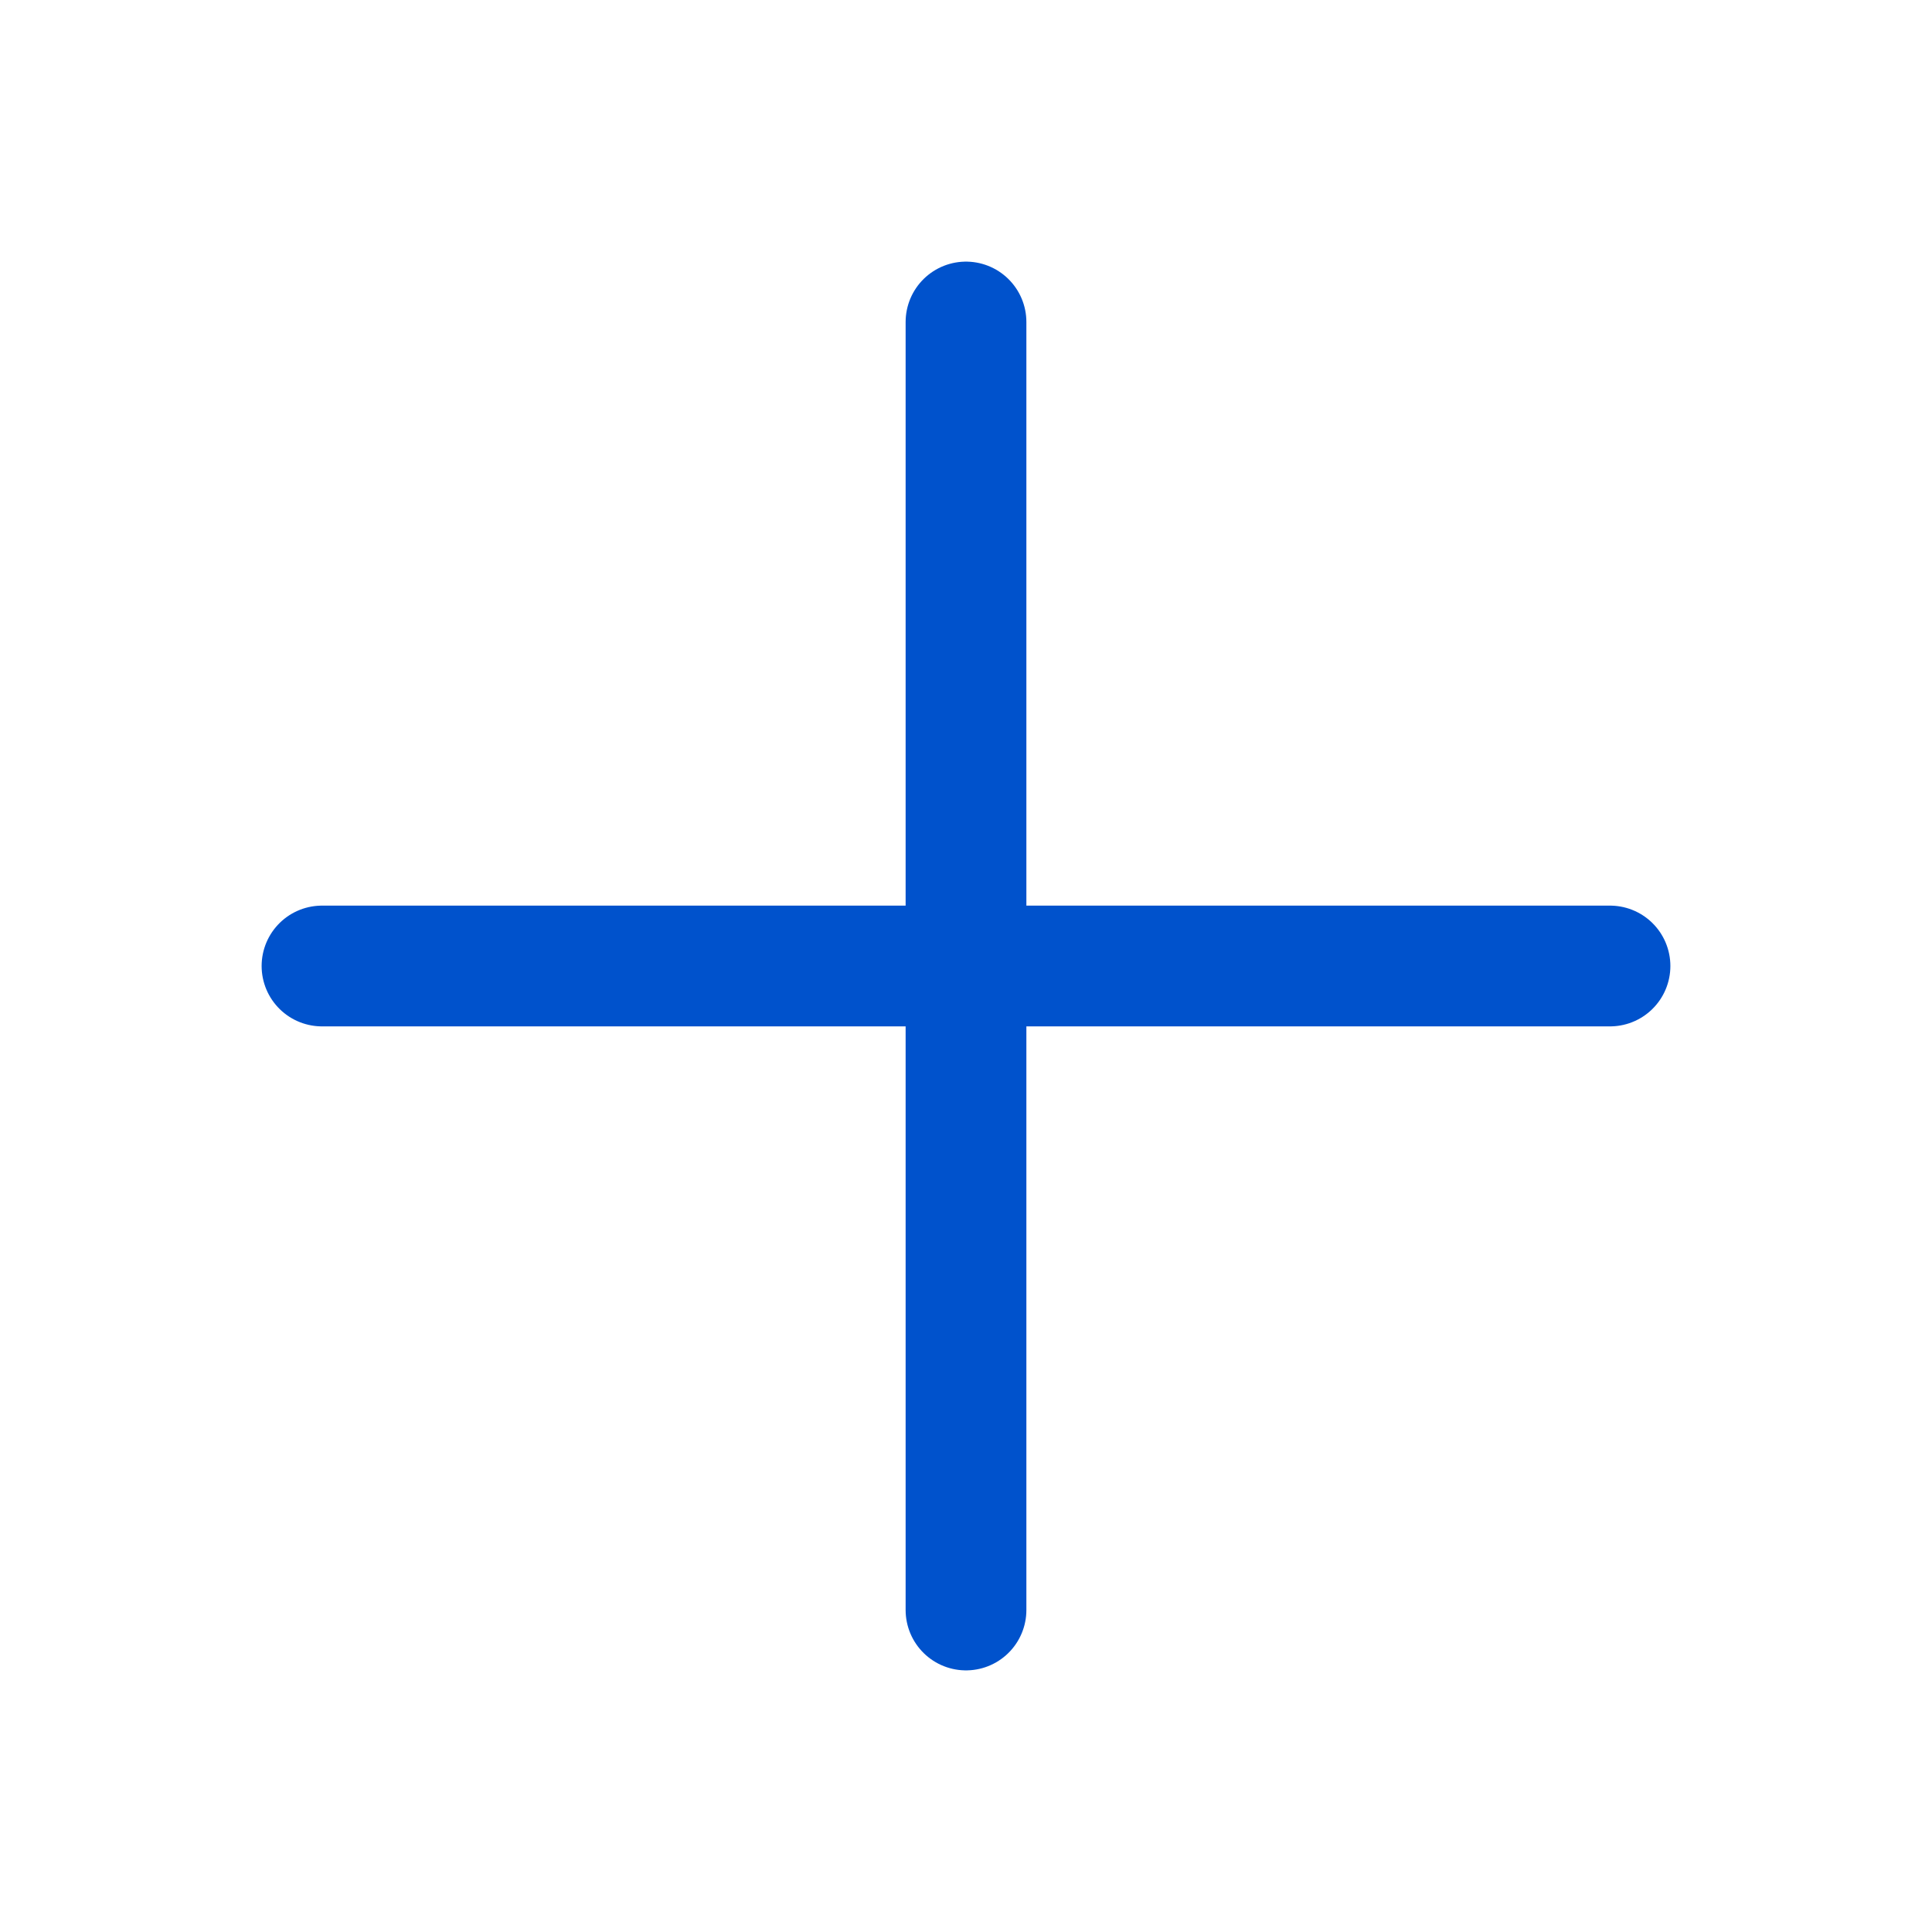
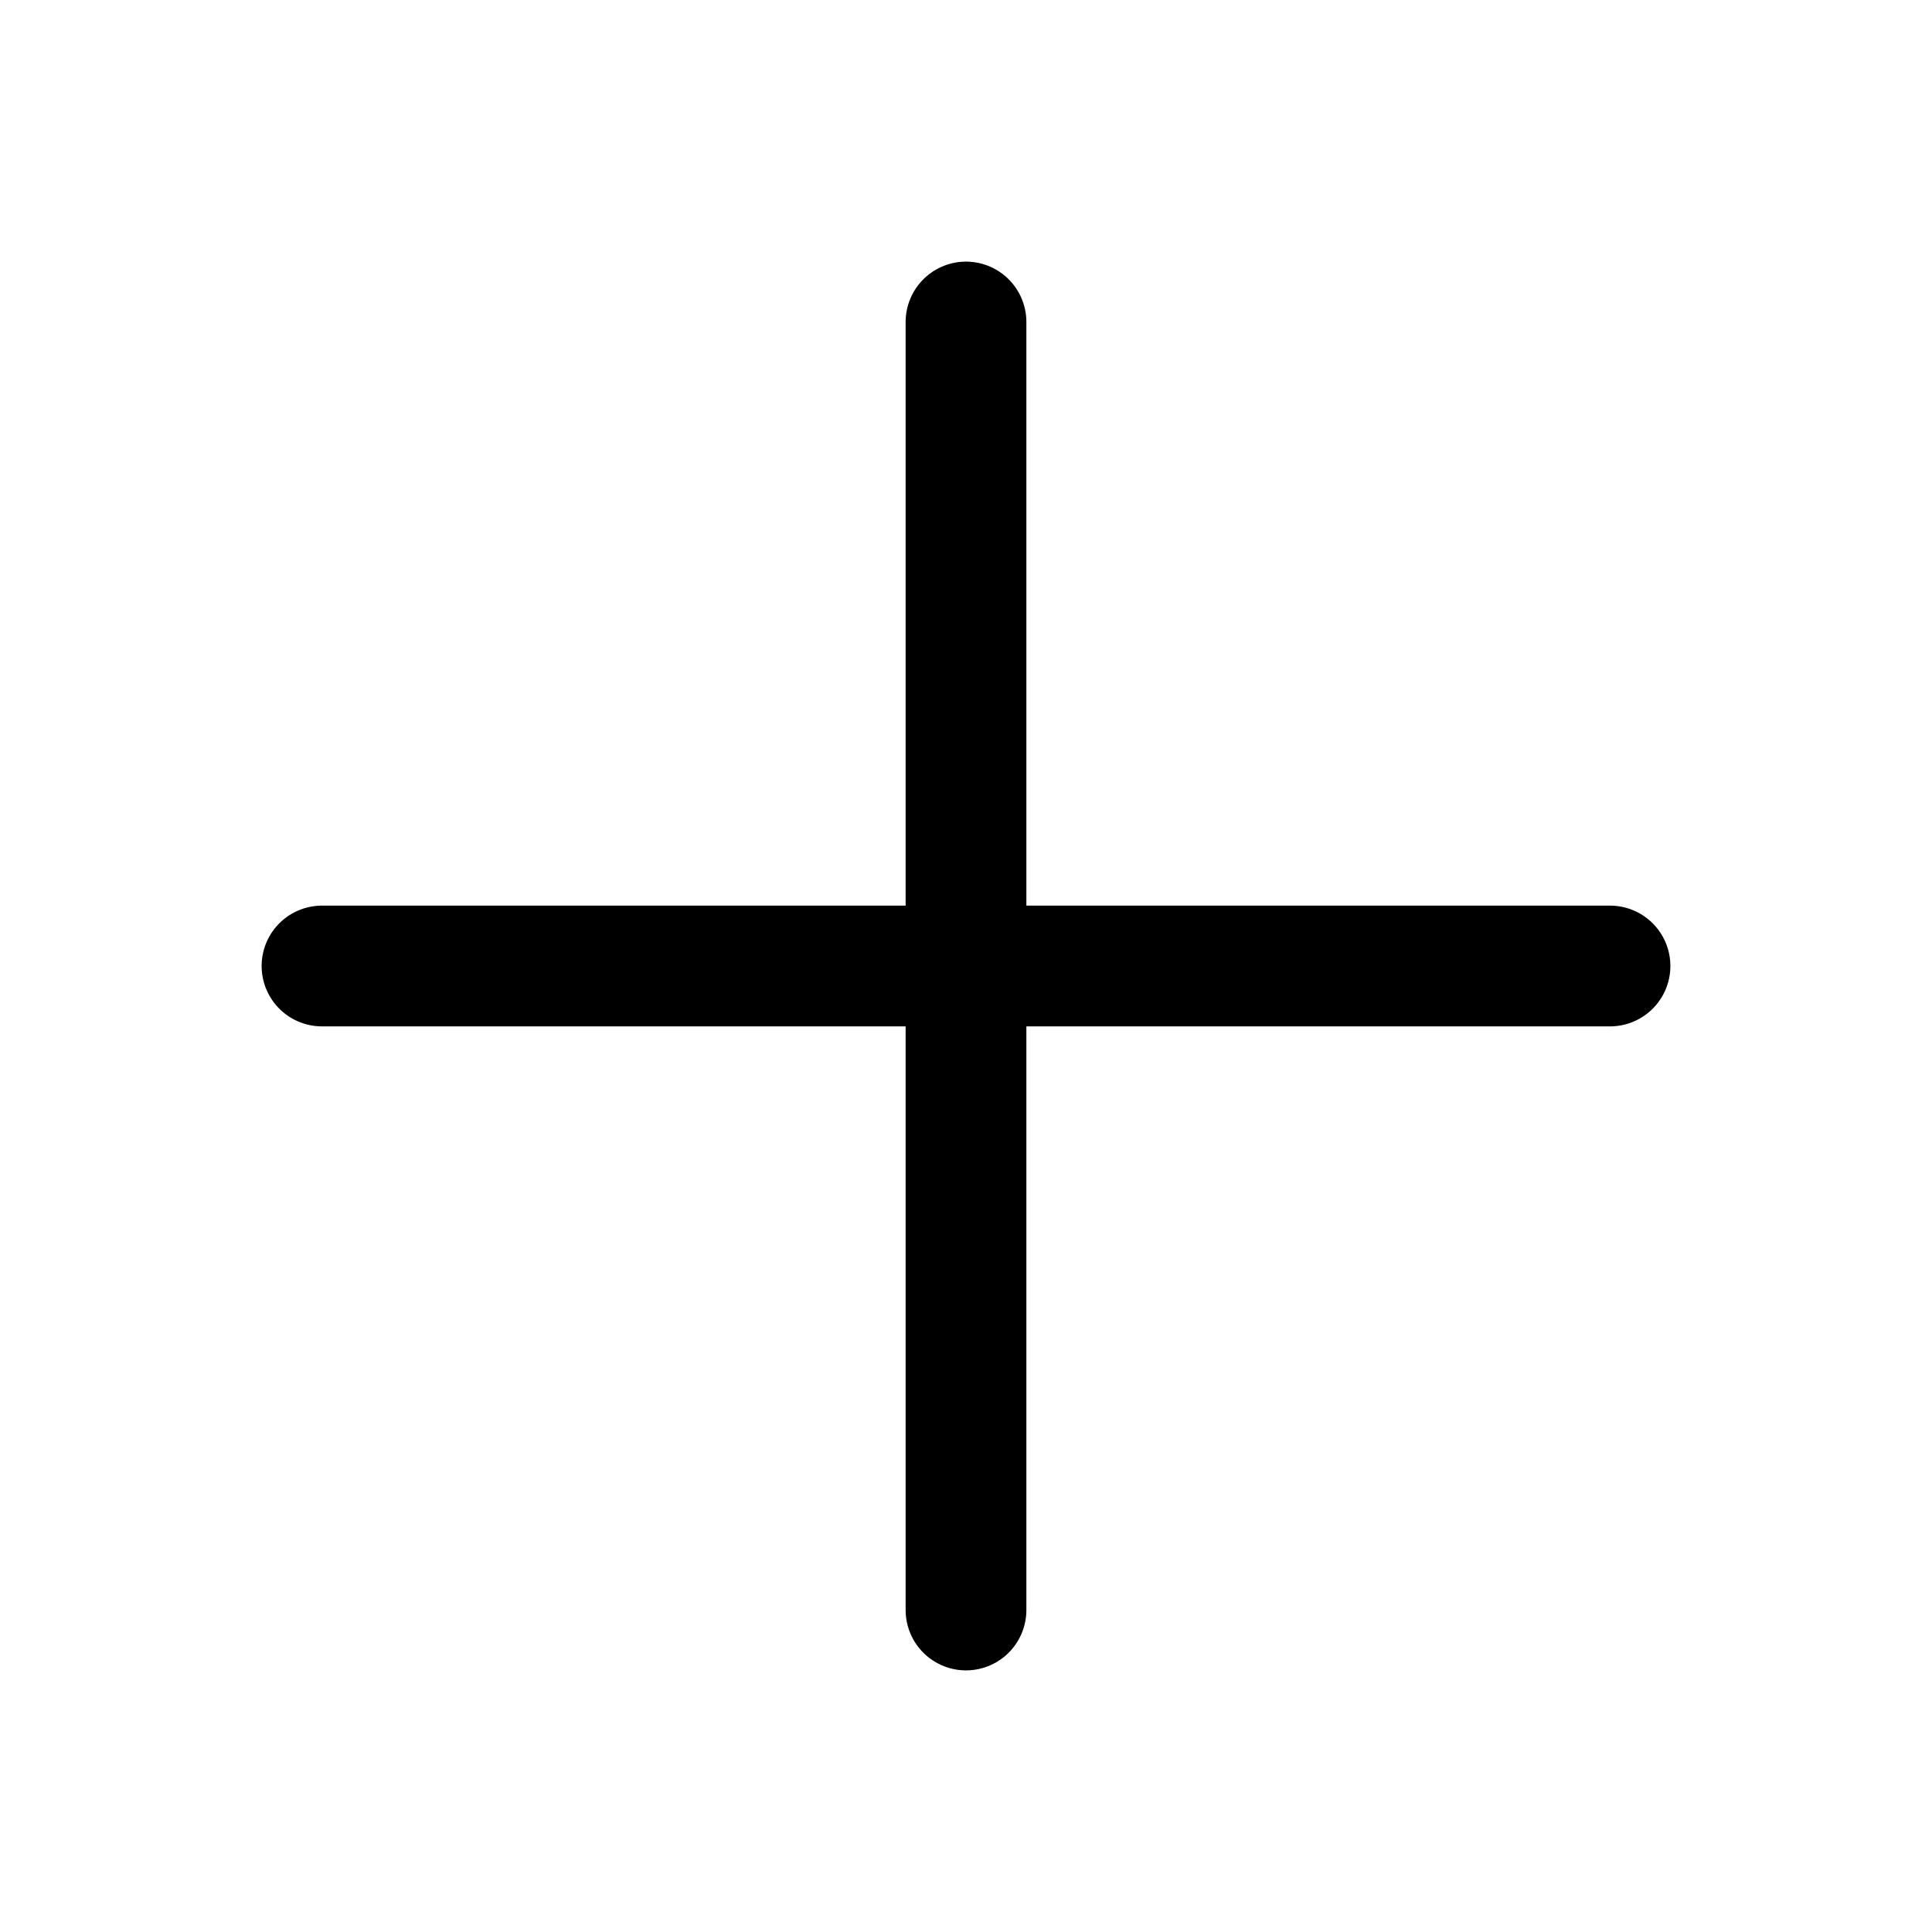
<svg xmlns="http://www.w3.org/2000/svg" width="24" height="24" viewBox="0 0 24 24" fill="none">
-   <path d="M4 12H20" stroke="#0052CC" stroke-width="1.5" stroke-linecap="round" stroke-linejoin="round" />
-   <path d="M12 4V20" stroke="#0052CC" stroke-width="1.5" stroke-linecap="round" stroke-linejoin="round" />
+   <path d="M4 12H20" stroke="black" stroke-width="1.5" stroke-linecap="round" stroke-linejoin="round" />
+   <path d="M12 4V20" stroke="black" stroke-width="1.5" stroke-linecap="round" stroke-linejoin="round" />
</svg>
